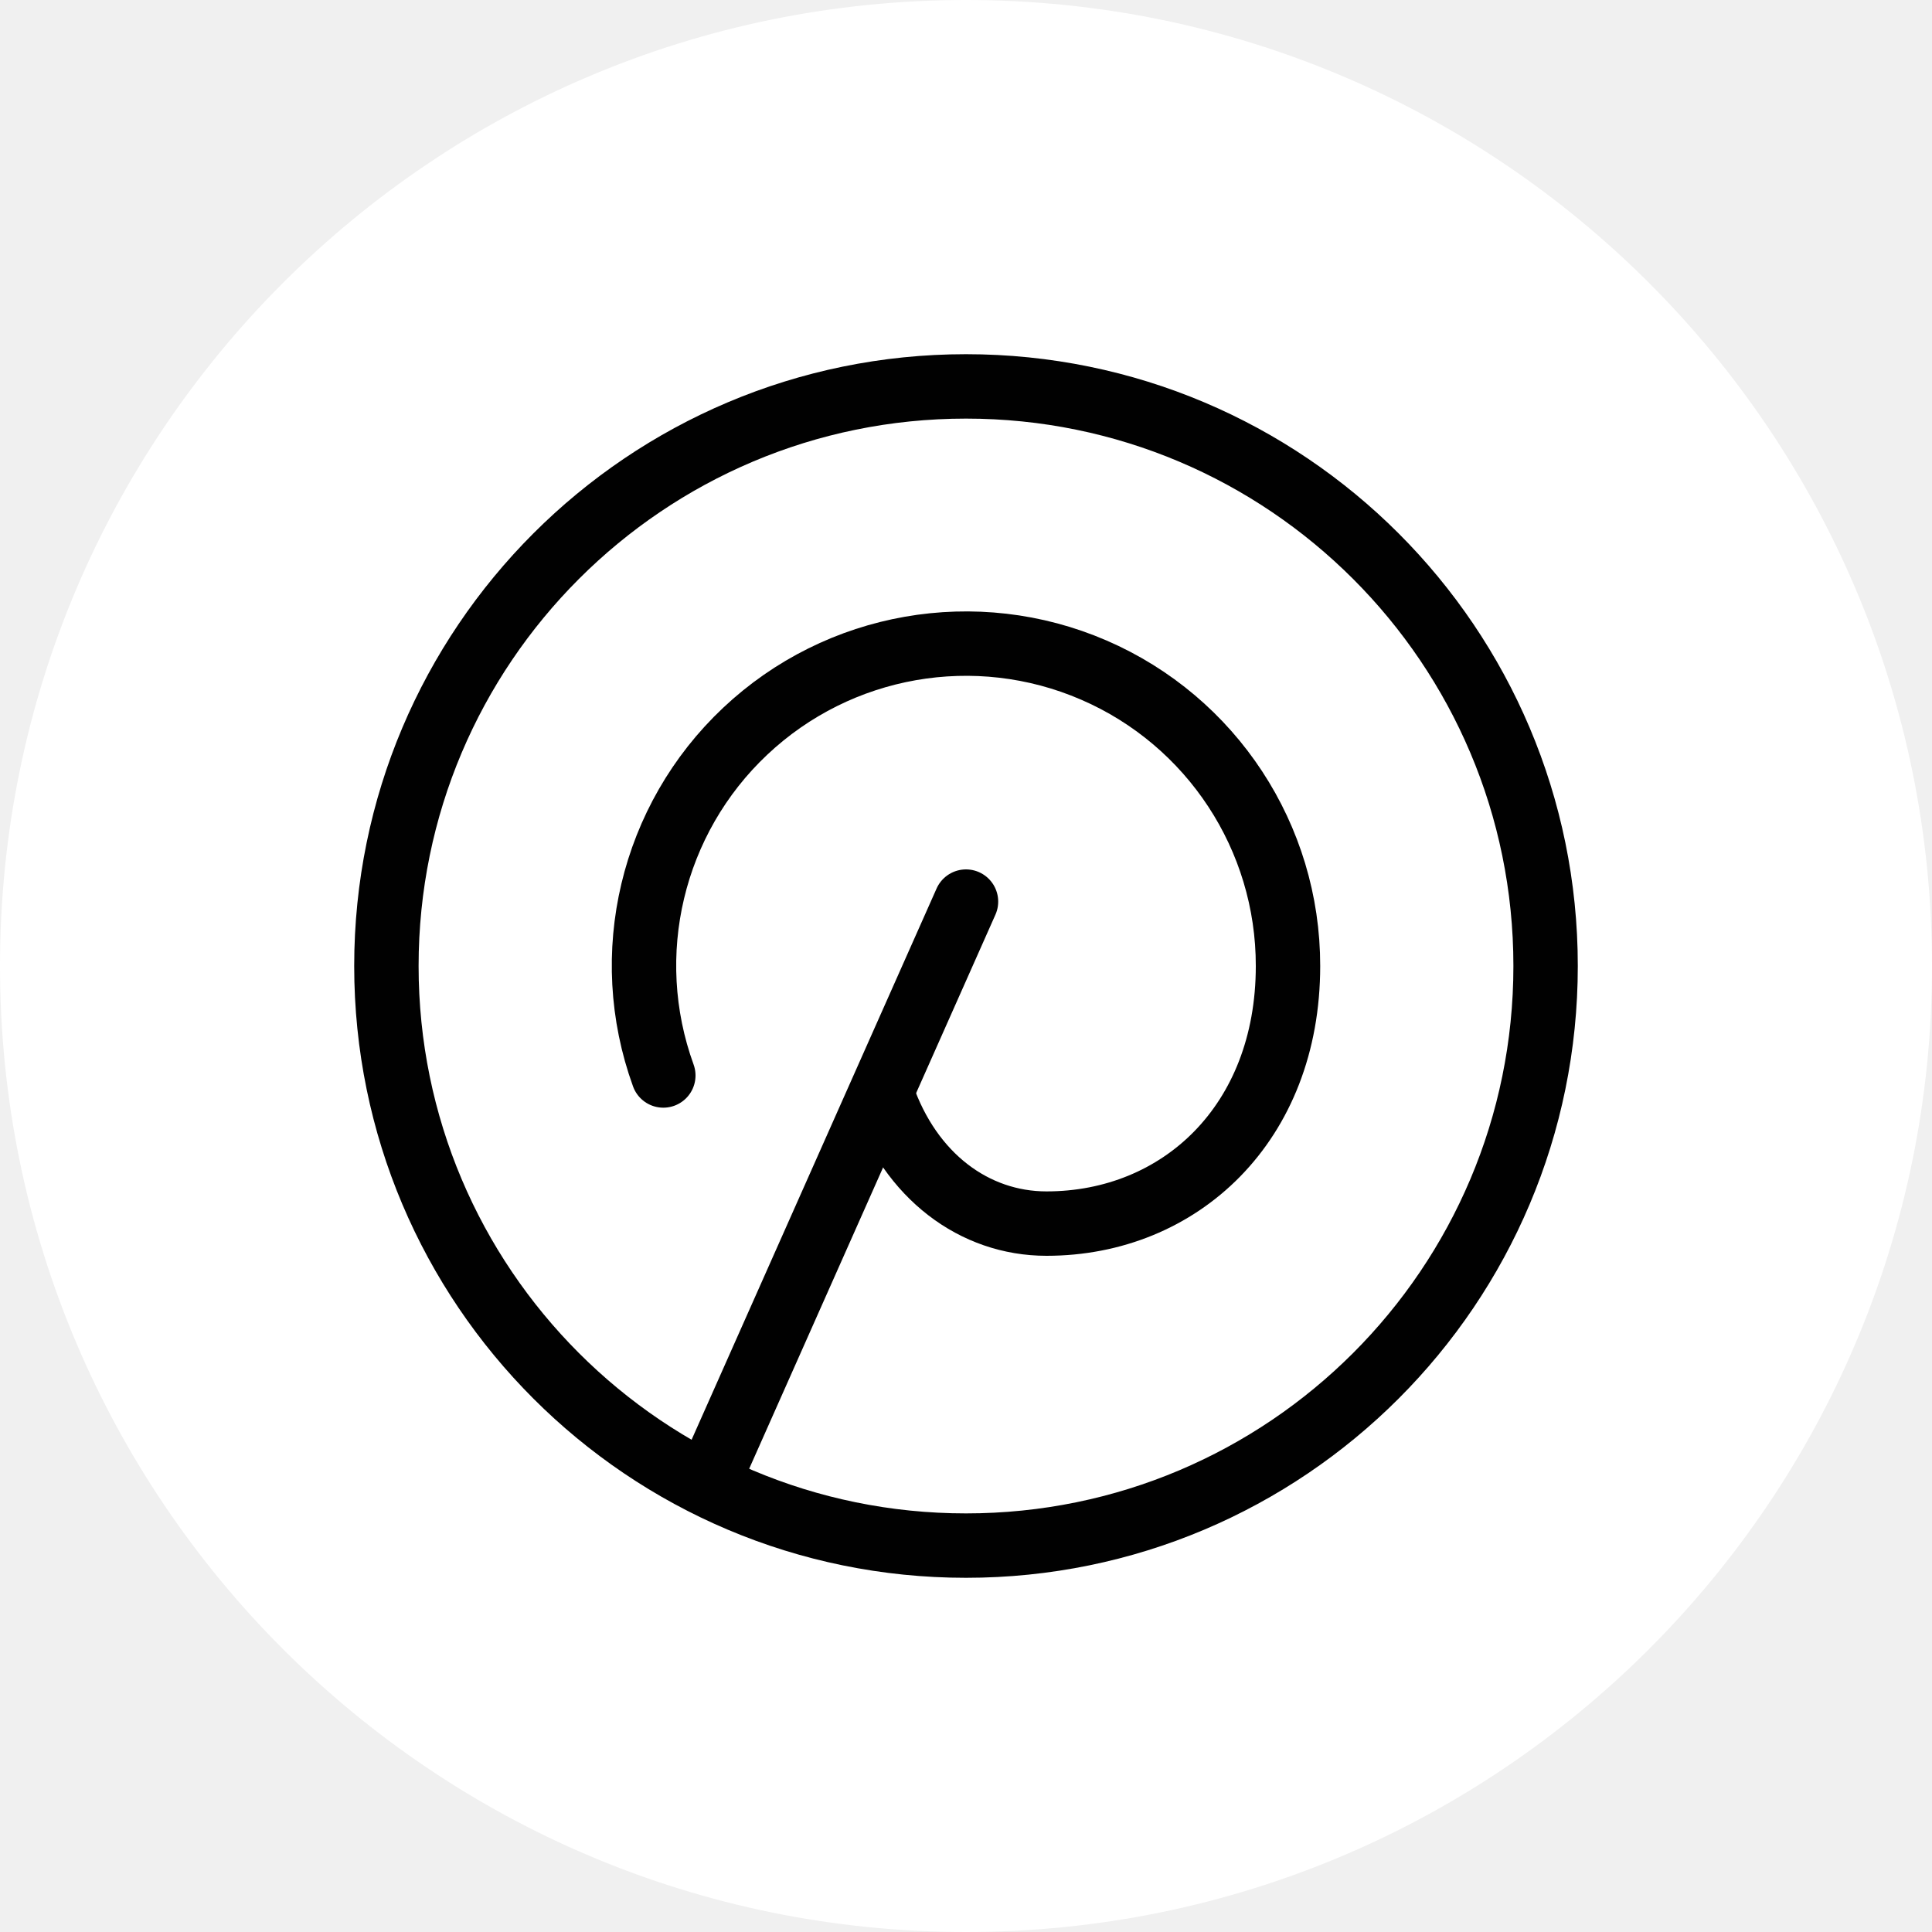
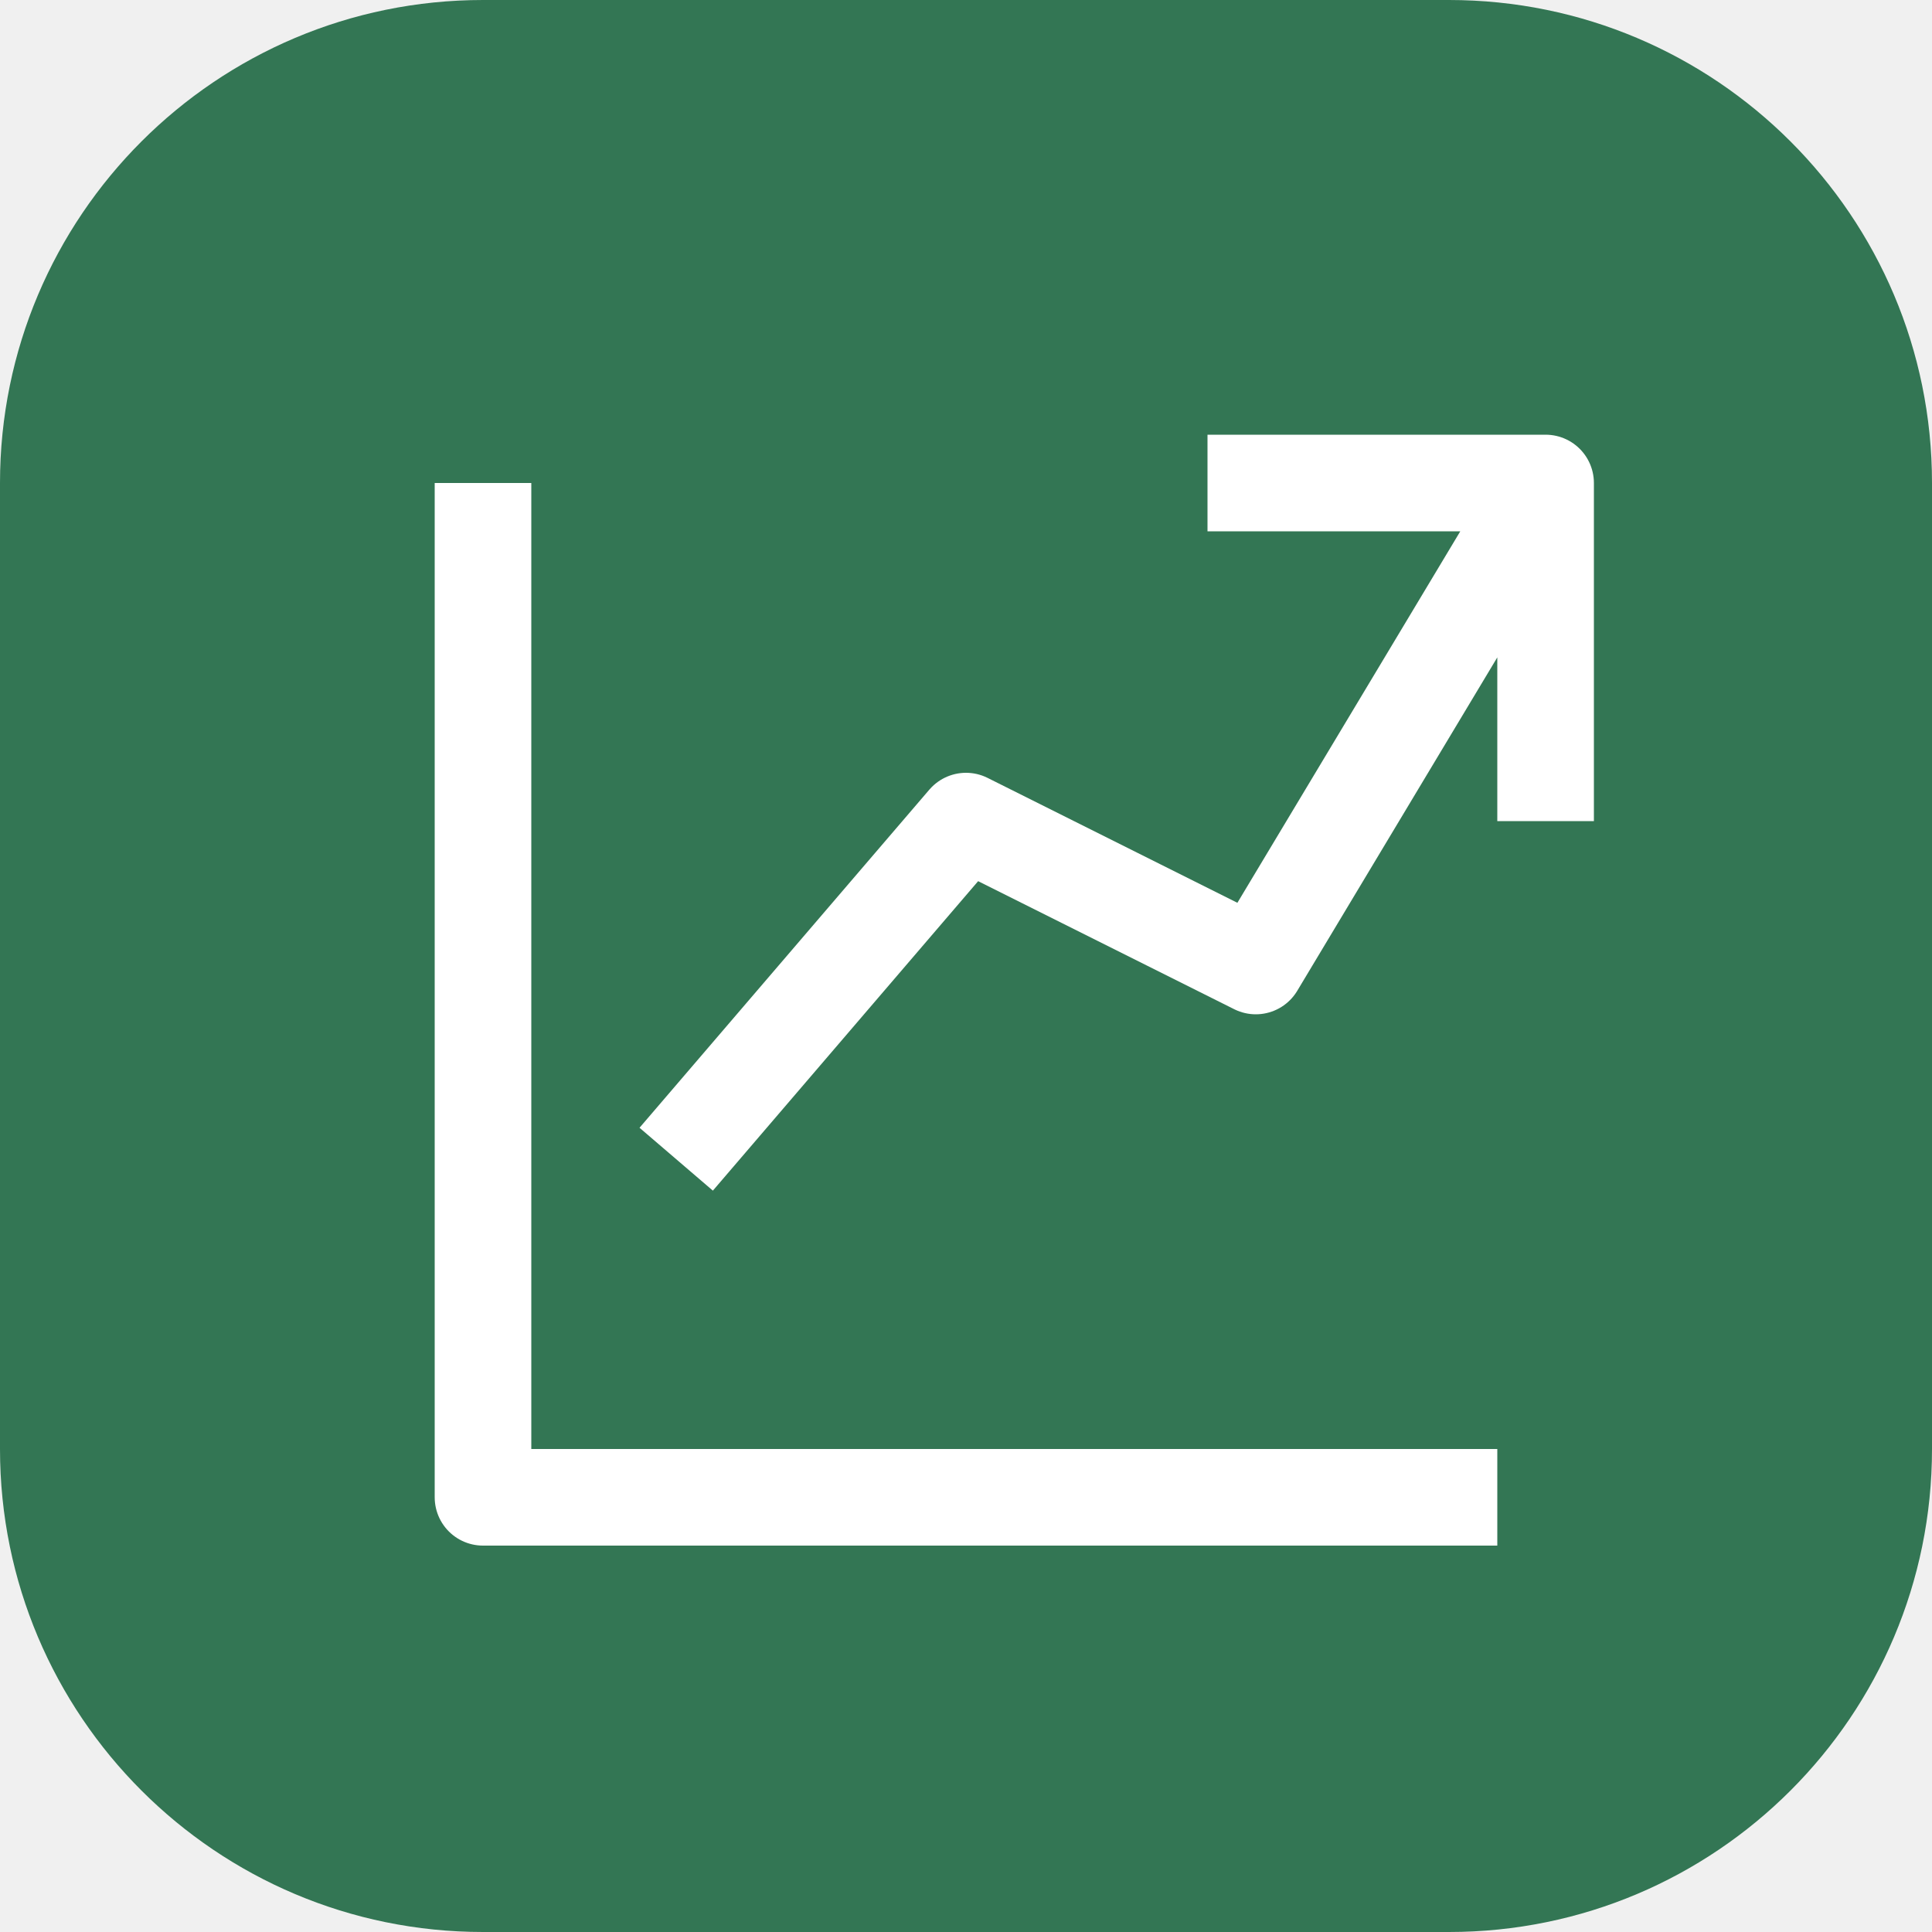
- <svg xmlns="http://www.w3.org/2000/svg" class="icon icon-tabler icon-tabler-brand-pinterest" width="250px" height="250px" viewBox="0 0 24 24" stroke-width="1.00" stroke="rgba(1, 1, 1, 1)" fill="none" stroke-linecap="round" stroke-linejoin="round">
-   <circle cx="50%" cy="50%" r="50%" stroke="none" stroke-width="0" fill="rgba(255, 255, 255, 1)" />
-   <g transform="translate(2.40, 2.40) scale(0.8)">
-     <path stroke="none" d="M0 0h24v24H0z" fill="none" />
-     <line x1="8" y1="20" x2="12" y2="11" />
-     <path d="M10.7 14c.437 1.263 1.43 2 2.55 2c2.071 0 3.75 -1.554 3.75 -4a5 5 0 1 0 -9.7 1.7" />
-     <circle cx="12" cy="12" r="9" />
-   </g>
+ <svg xmlns="http://www.w3.org/2000/svg" viewBox="0 0 40 40">
+   <rect width="40" height="40" rx="10" fill="#337654" />
+   <path d="M10 10v21h21M14 24l6-7 6 3 6-10m-7 0h7v7" fill="none" stroke="white" stroke-width="2" stroke-linejoin="round" />
</svg>
